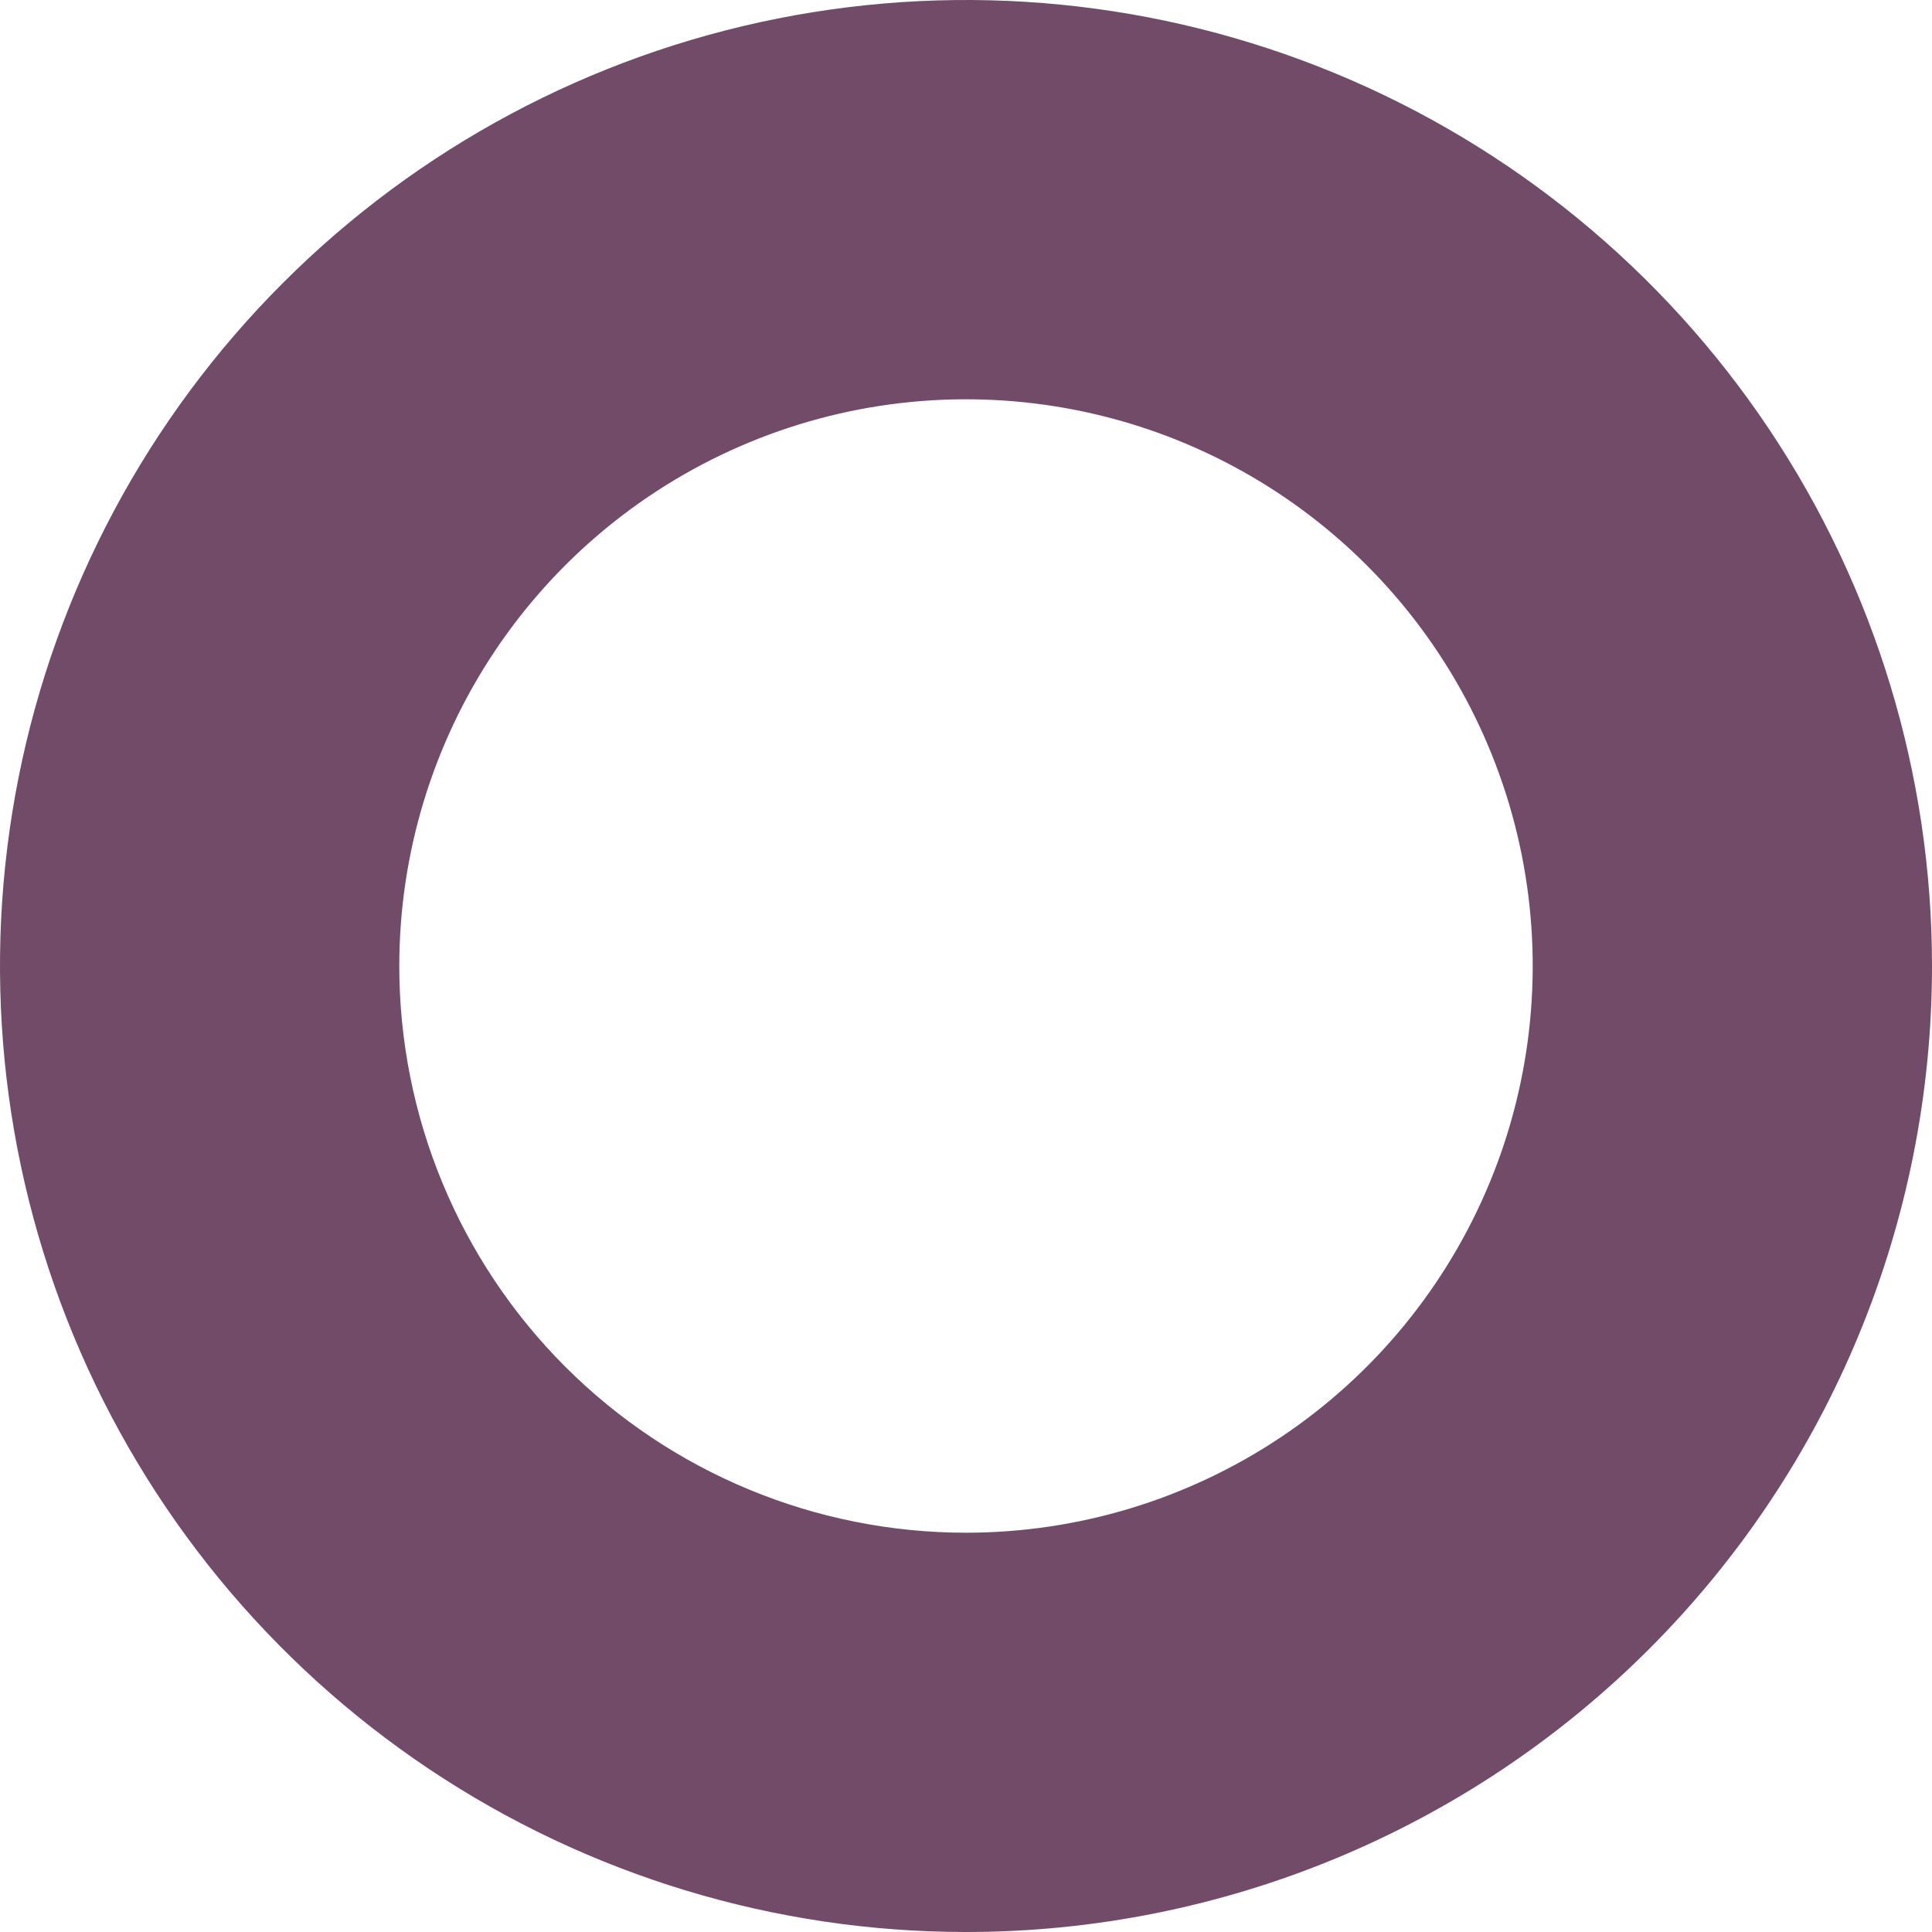
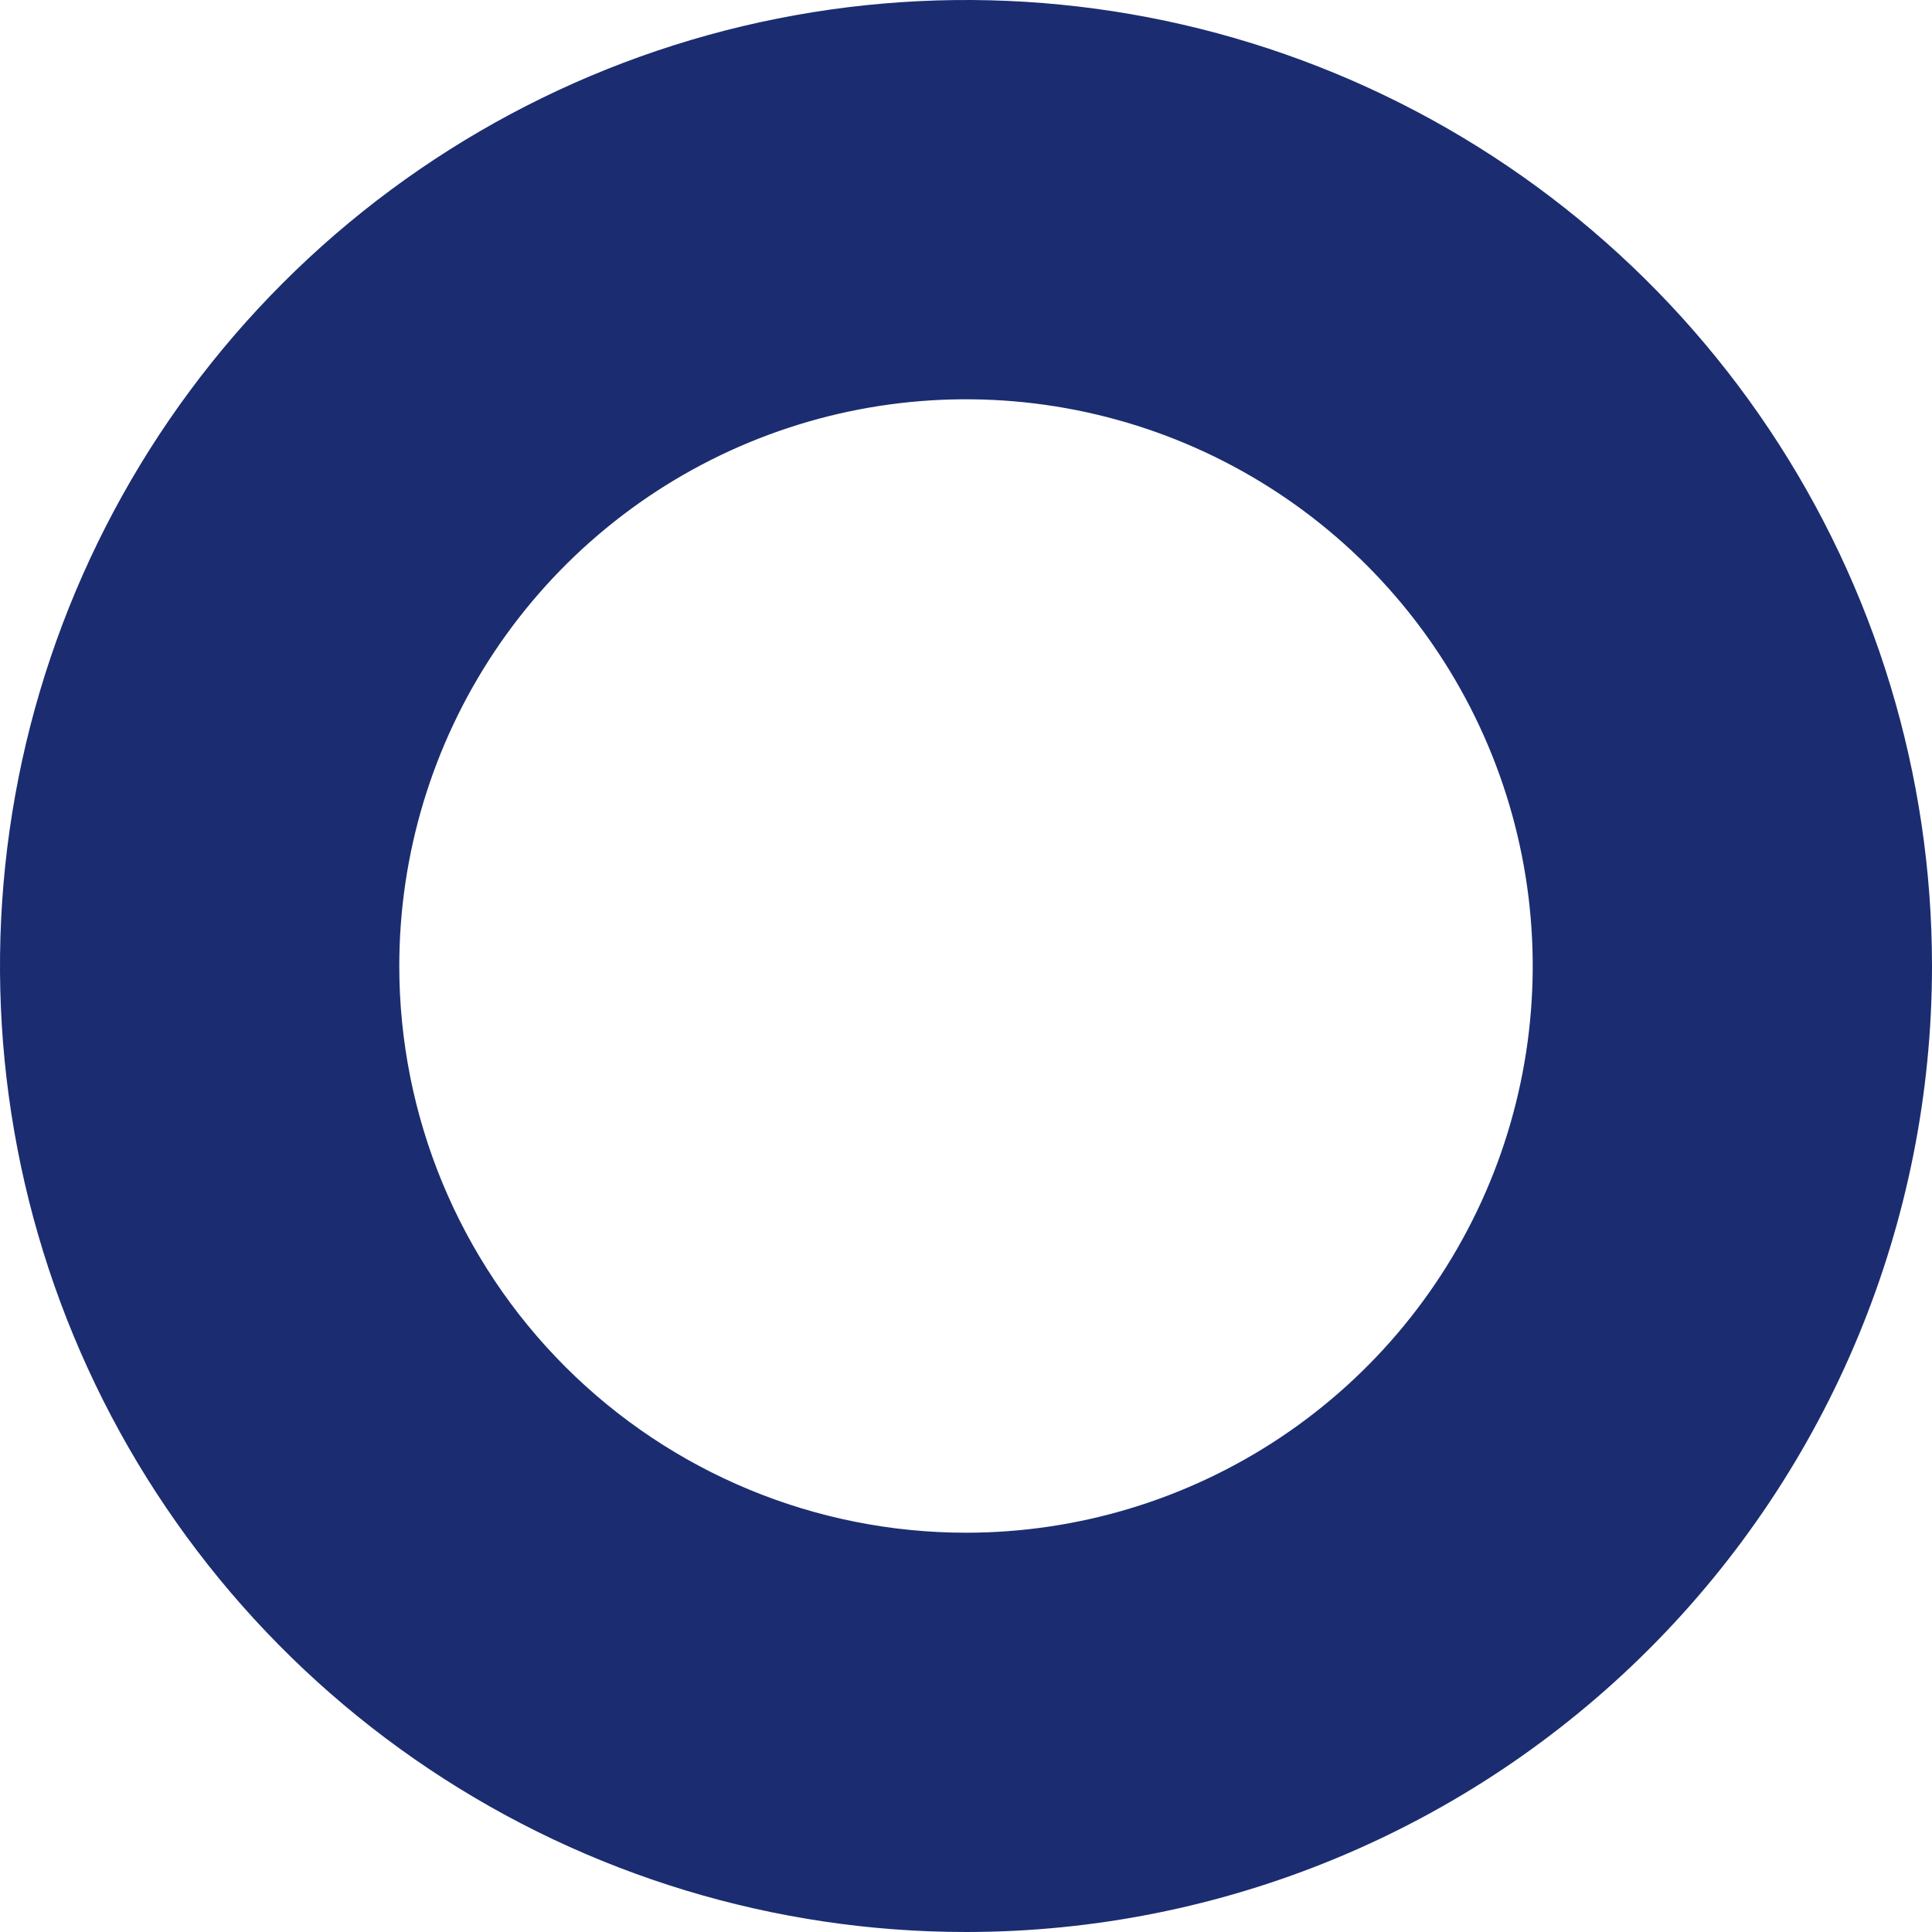
<svg xmlns="http://www.w3.org/2000/svg" width="150" height="150" viewBox="0 0 150 150" fill="none">
  <rect width="150" height="150" fill="white" />
-   <path d="M75 150C60.166 150 45.666 145.601 33.332 137.36C20.999 129.119 11.386 117.406 5.709 103.701C0.032 89.997 -1.453 74.917 1.441 60.368C4.335 45.82 11.478 32.456 21.967 21.967C32.456 11.478 45.82 4.335 60.368 1.441C74.917 -1.453 89.997 0.032 103.701 5.709C117.406 11.386 129.119 20.999 137.36 33.332C145.601 45.666 150 60.166 150 75C150 94.891 142.098 113.968 128.033 128.033C113.968 142.098 94.891 150 75 150V150ZM75 119C83.702 119 92.209 116.419 99.445 111.585C106.681 106.75 112.32 99.878 115.651 91.838C118.981 83.798 119.852 74.951 118.155 66.416C116.457 57.881 112.266 50.041 106.113 43.887C99.959 37.734 92.119 33.543 83.584 31.846C75.049 30.148 66.202 31.019 58.162 34.349C50.122 37.68 43.25 43.319 38.415 50.555C33.581 57.791 31 66.298 31 75C31 86.67 35.636 97.861 43.887 106.113C52.139 114.364 63.331 119 75 119V119Z" fill="#714B67" />
+   <path d="M75 150C60.166 150 45.666 145.601 33.332 137.36C20.999 129.119 11.386 117.406 5.709 103.701C0.032 89.997 -1.453 74.917 1.441 60.368C4.335 45.82 11.478 32.456 21.967 21.967C32.456 11.478 45.82 4.335 60.368 1.441C74.917 -1.453 89.997 0.032 103.701 5.709C117.406 11.386 129.119 20.999 137.36 33.332C145.601 45.666 150 60.166 150 75C150 94.891 142.098 113.968 128.033 128.033C113.968 142.098 94.891 150 75 150V150ZM75 119C83.702 119 92.209 116.419 99.445 111.585C106.681 106.75 112.32 99.878 115.651 91.838C118.981 83.798 119.852 74.951 118.155 66.416C116.457 57.881 112.266 50.041 106.113 43.887C99.959 37.734 92.119 33.543 83.584 31.846C75.049 30.148 66.202 31.019 58.162 34.349C50.122 37.68 43.25 43.319 38.415 50.555C33.581 57.791 31 66.298 31 75C31 86.67 35.636 97.861 43.887 106.113C52.139 114.364 63.331 119 75 119V119Z" fill="#1B2D70" />
</svg>
